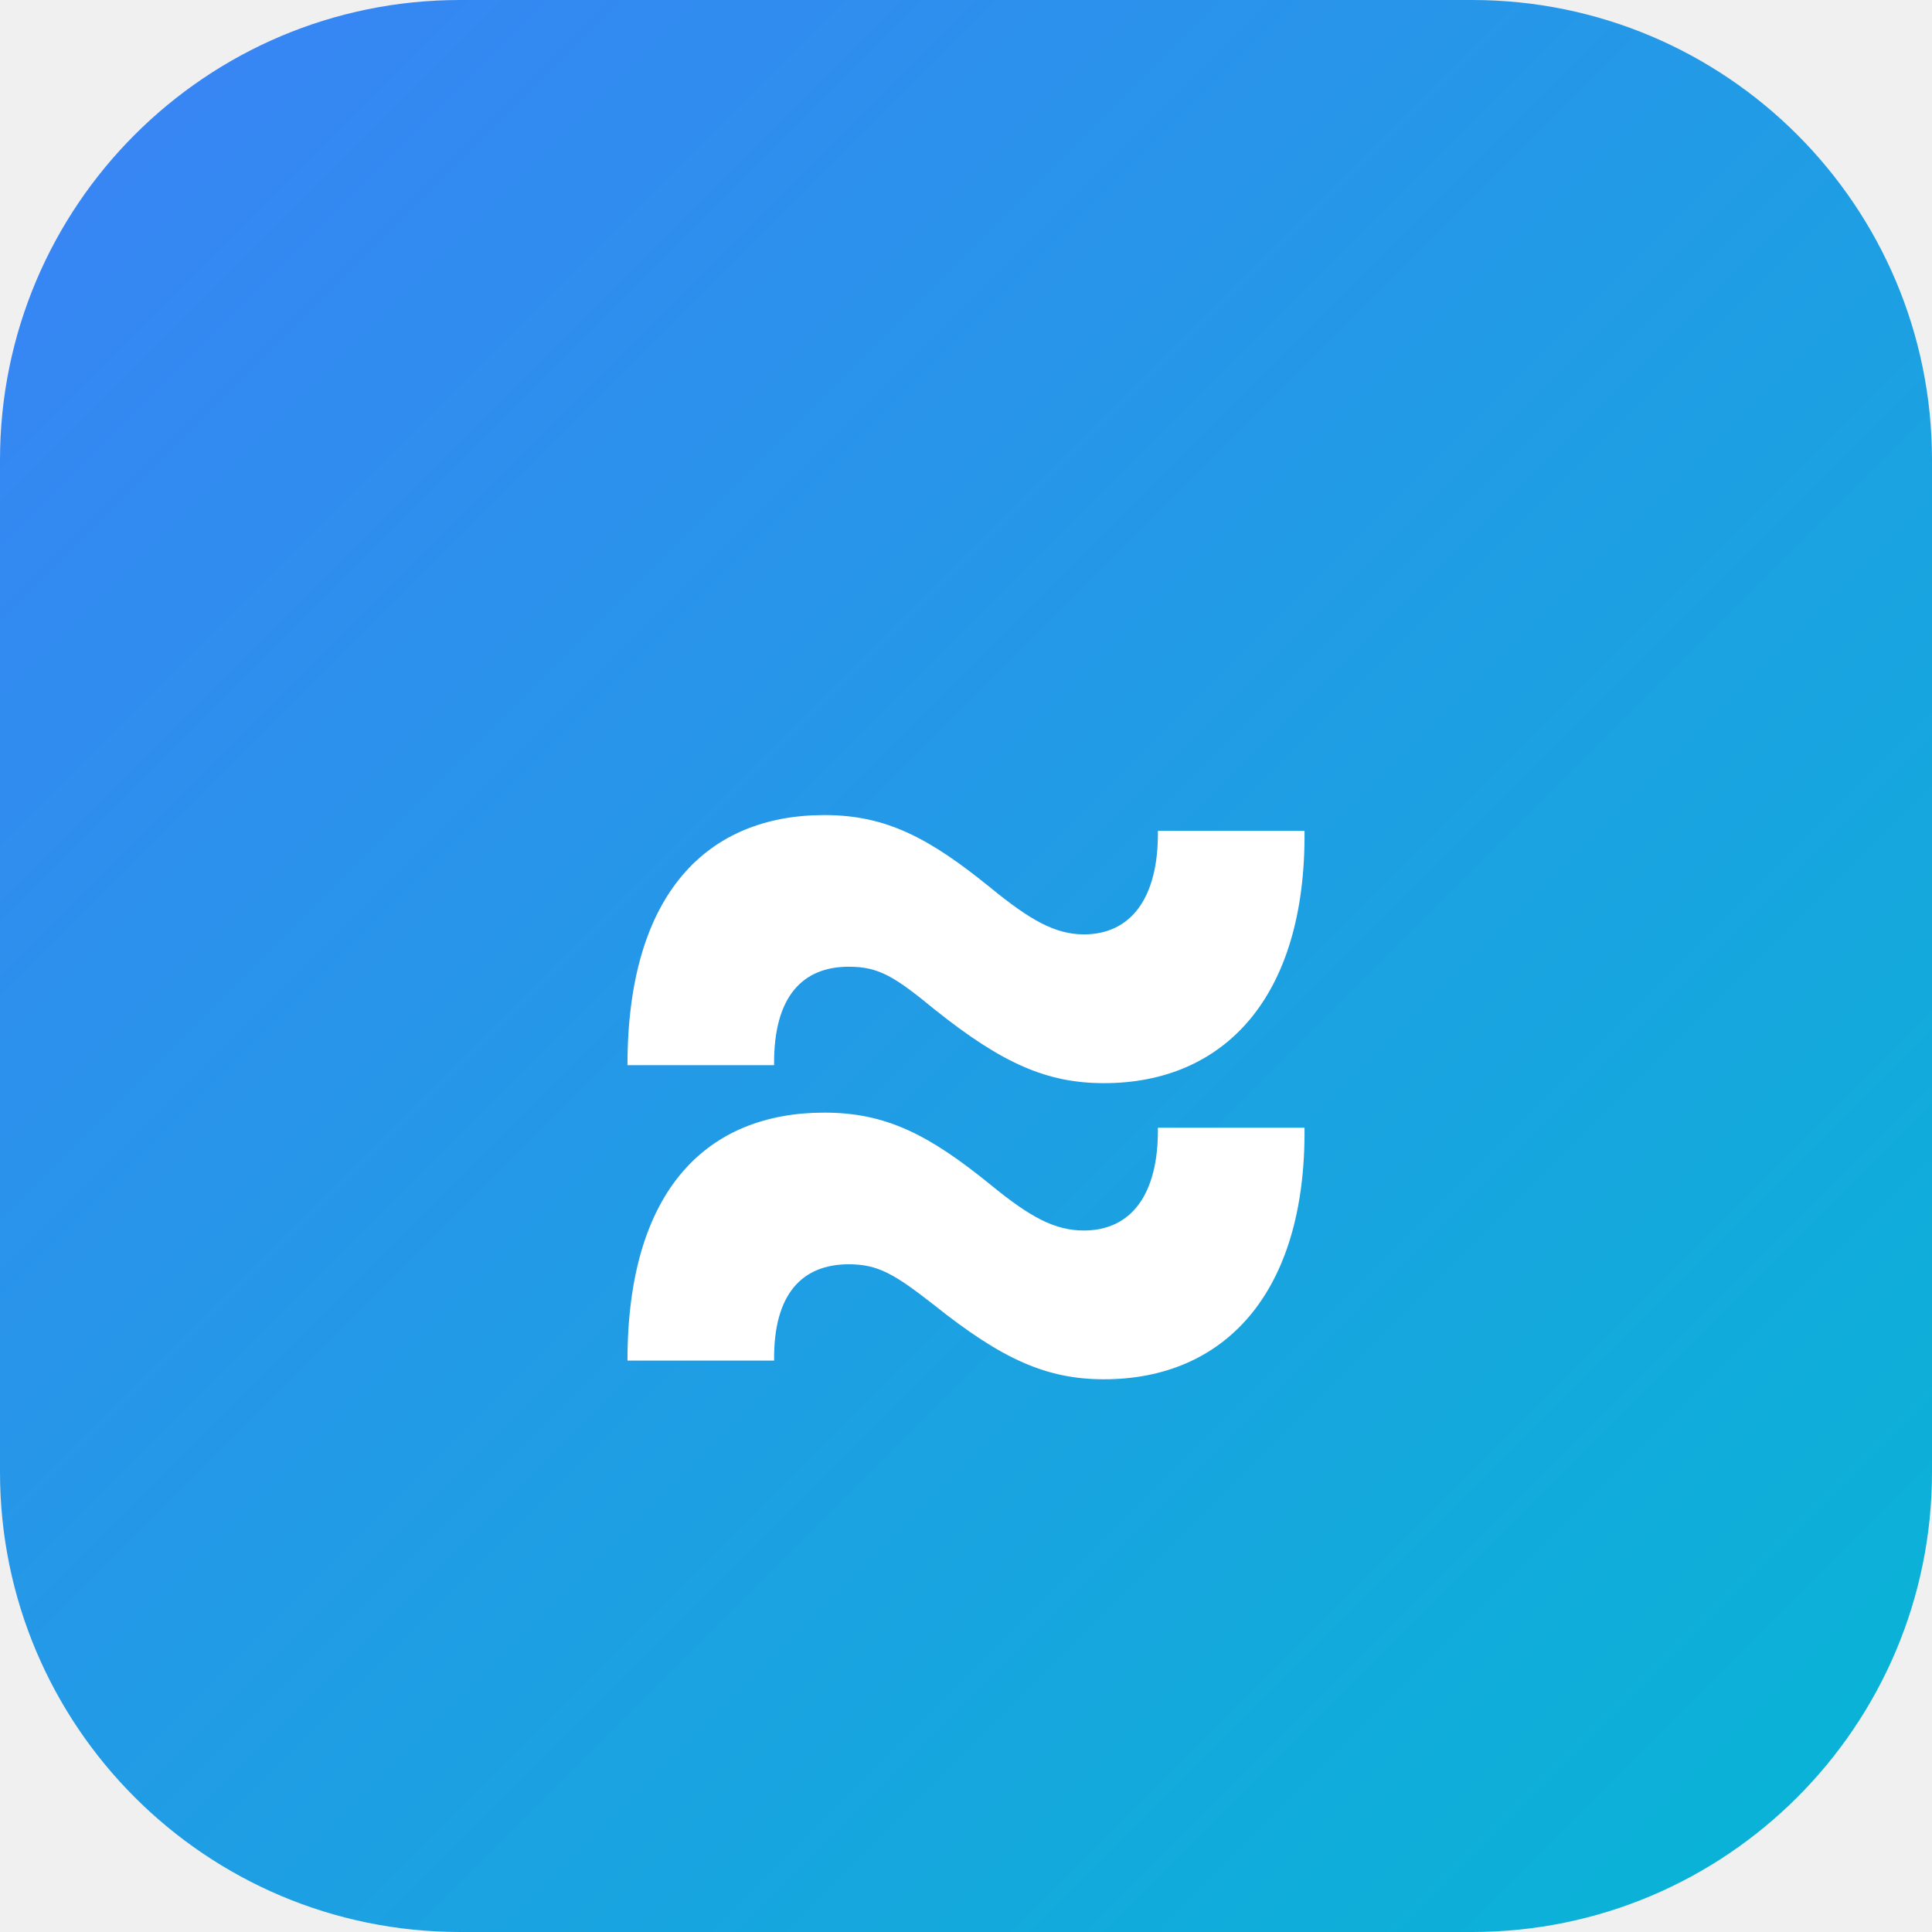
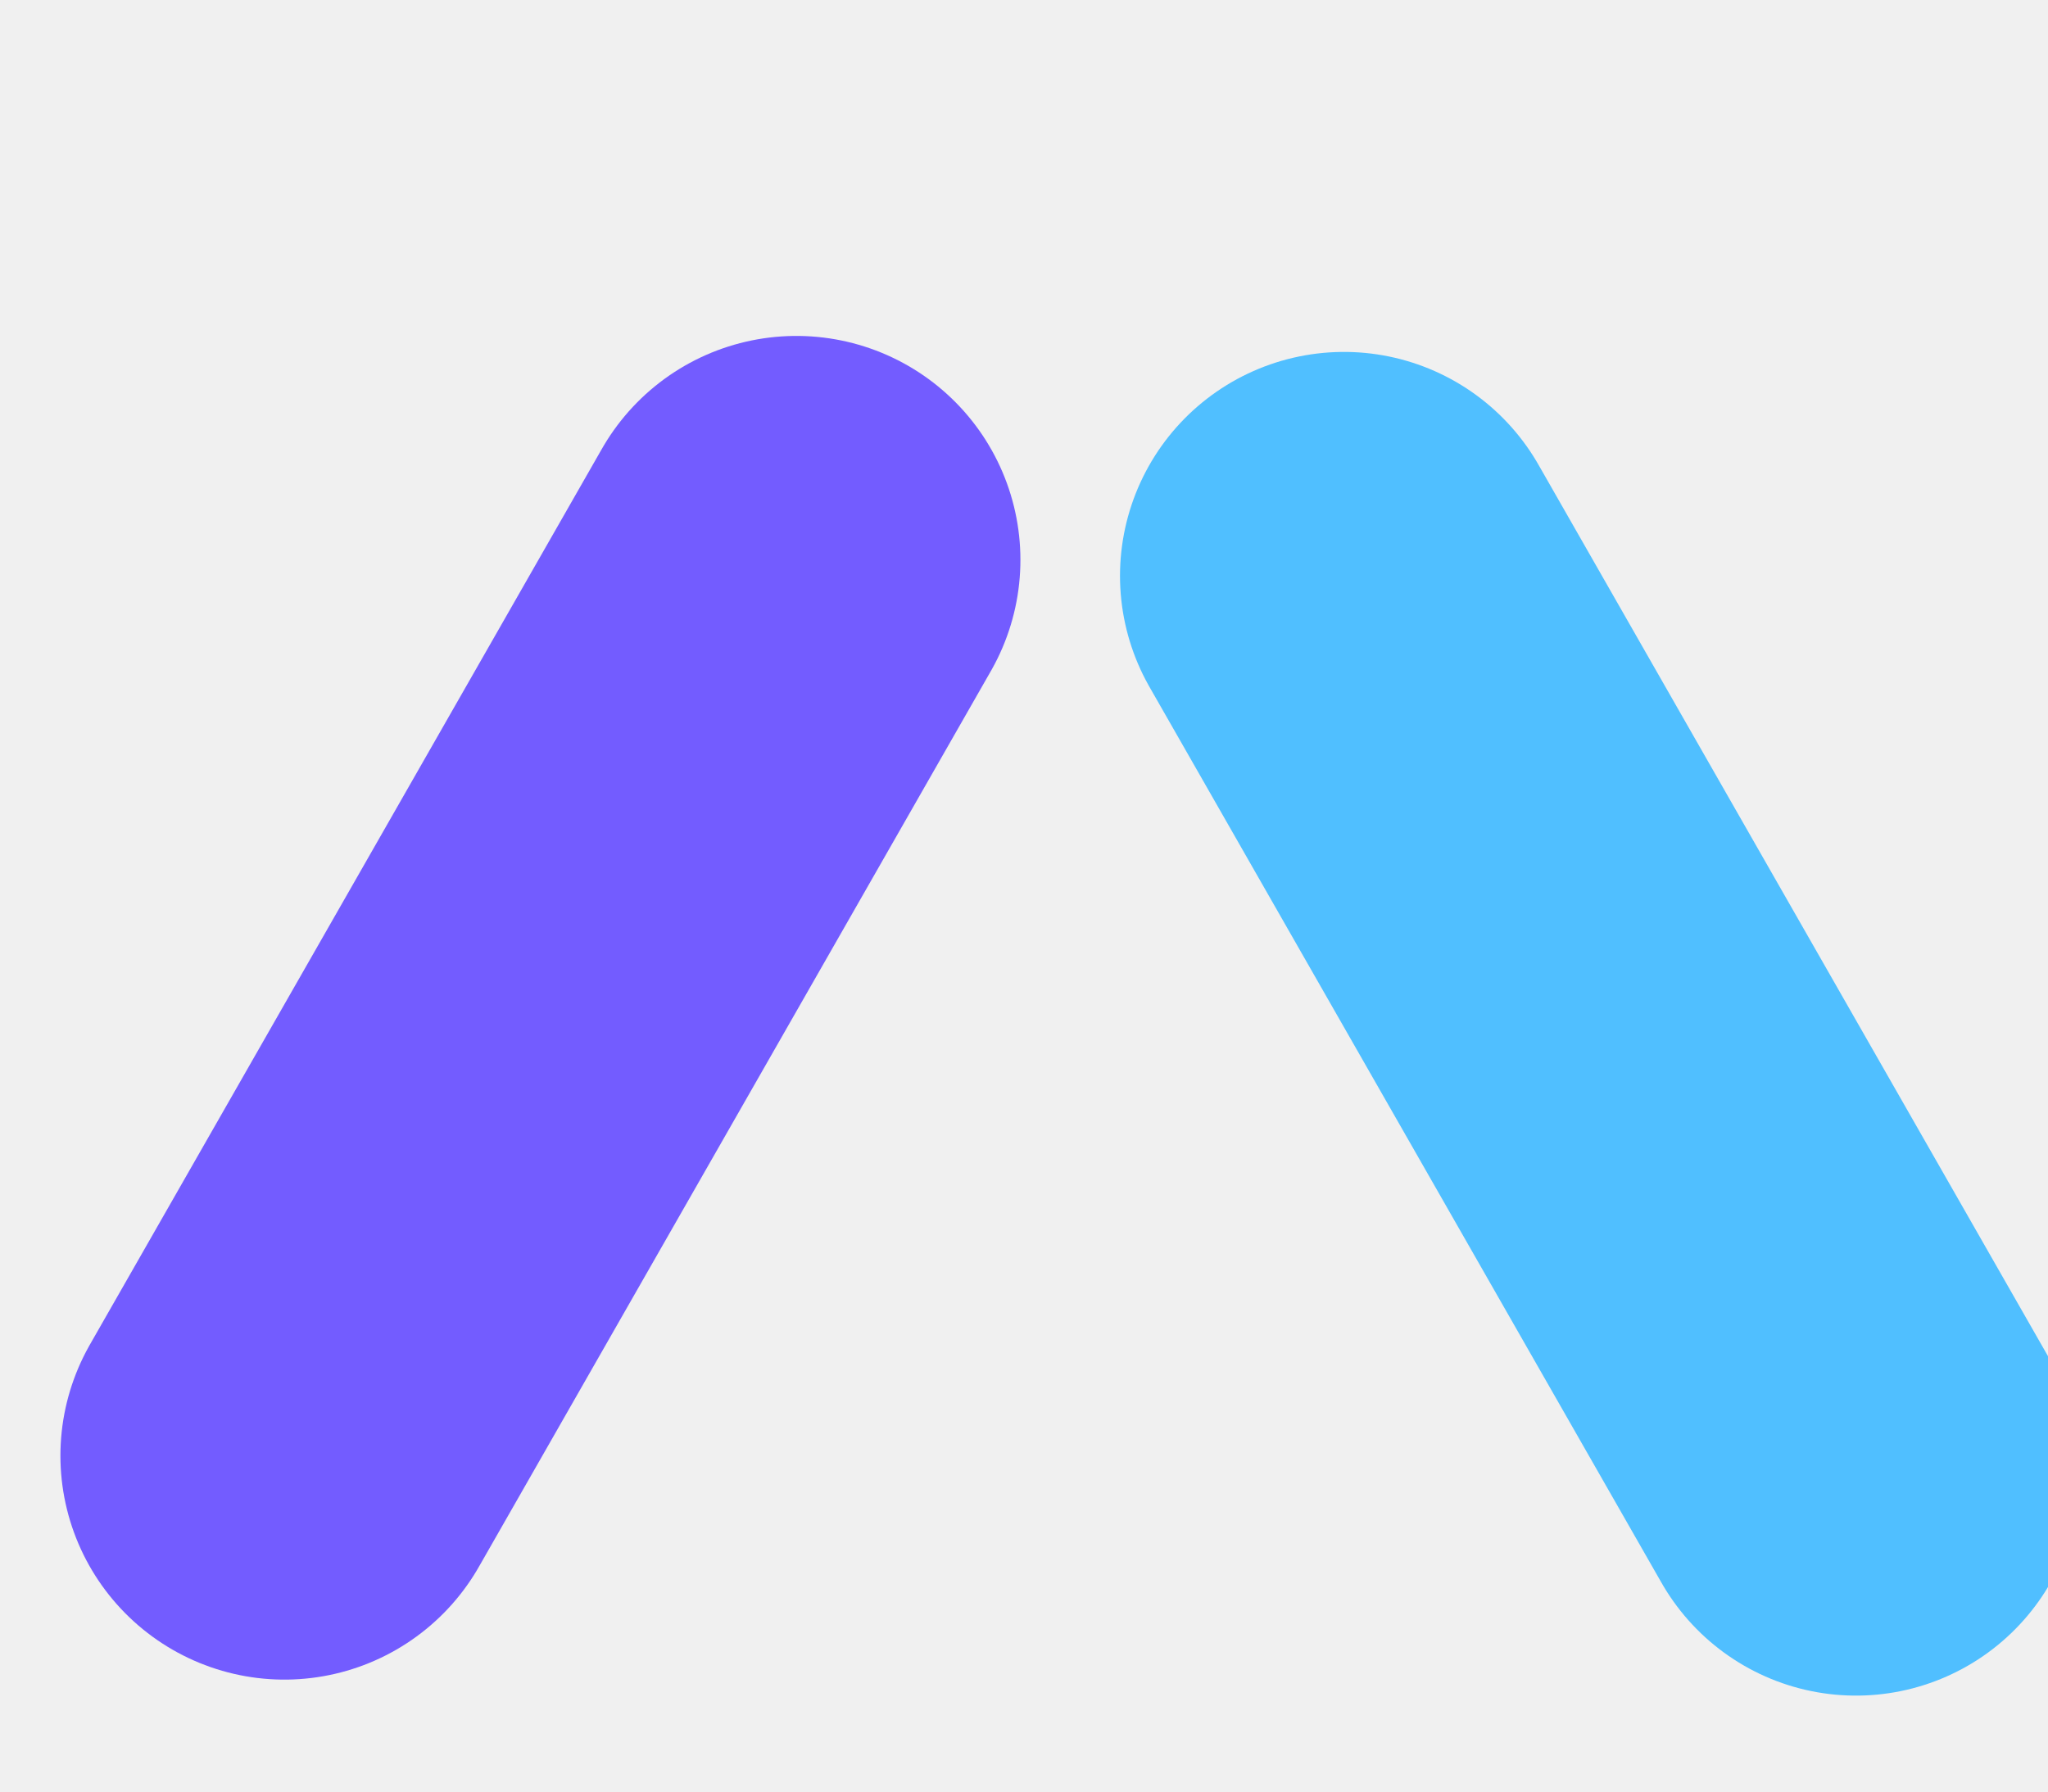
- <svg xmlns="http://www.w3.org/2000/svg" width="32" height="32" viewBox="0 0 42 42" fill="none">
-   <defs>
-     <linearGradient id="grad" x1="0%" y1="0%" x2="100%" y2="100%">
-       <stop offset="0%" style="stop-color:#3B82F6;stop-opacity:1" />
-       <stop offset="100%" style="stop-color:#06B6D4;stop-opacity:1" />
-     </linearGradient>
-   </defs>
-   <rect width="42" height="42" rx="10" fill="url(#grad)" />
-   <text x="21" y="32" font-size="28" font-weight="700" text-anchor="middle" fill="white" font-family="system-ui, -apple-system, sans-serif" letter-spacing="-0.02em">≈</text>
+ <svg xmlns="http://www.w3.org/2000/svg" width="32" height="28" viewBox="0 0 32 28" fill="none">
+   <path d="M4.444 22.75L12.444 8.75" stroke="#735CFF" stroke-width="7" stroke-linecap="round" />
+   <path d="M21 9L29 23" stroke="#50BFFF" stroke-width="7" stroke-linecap="round" />
</svg>
